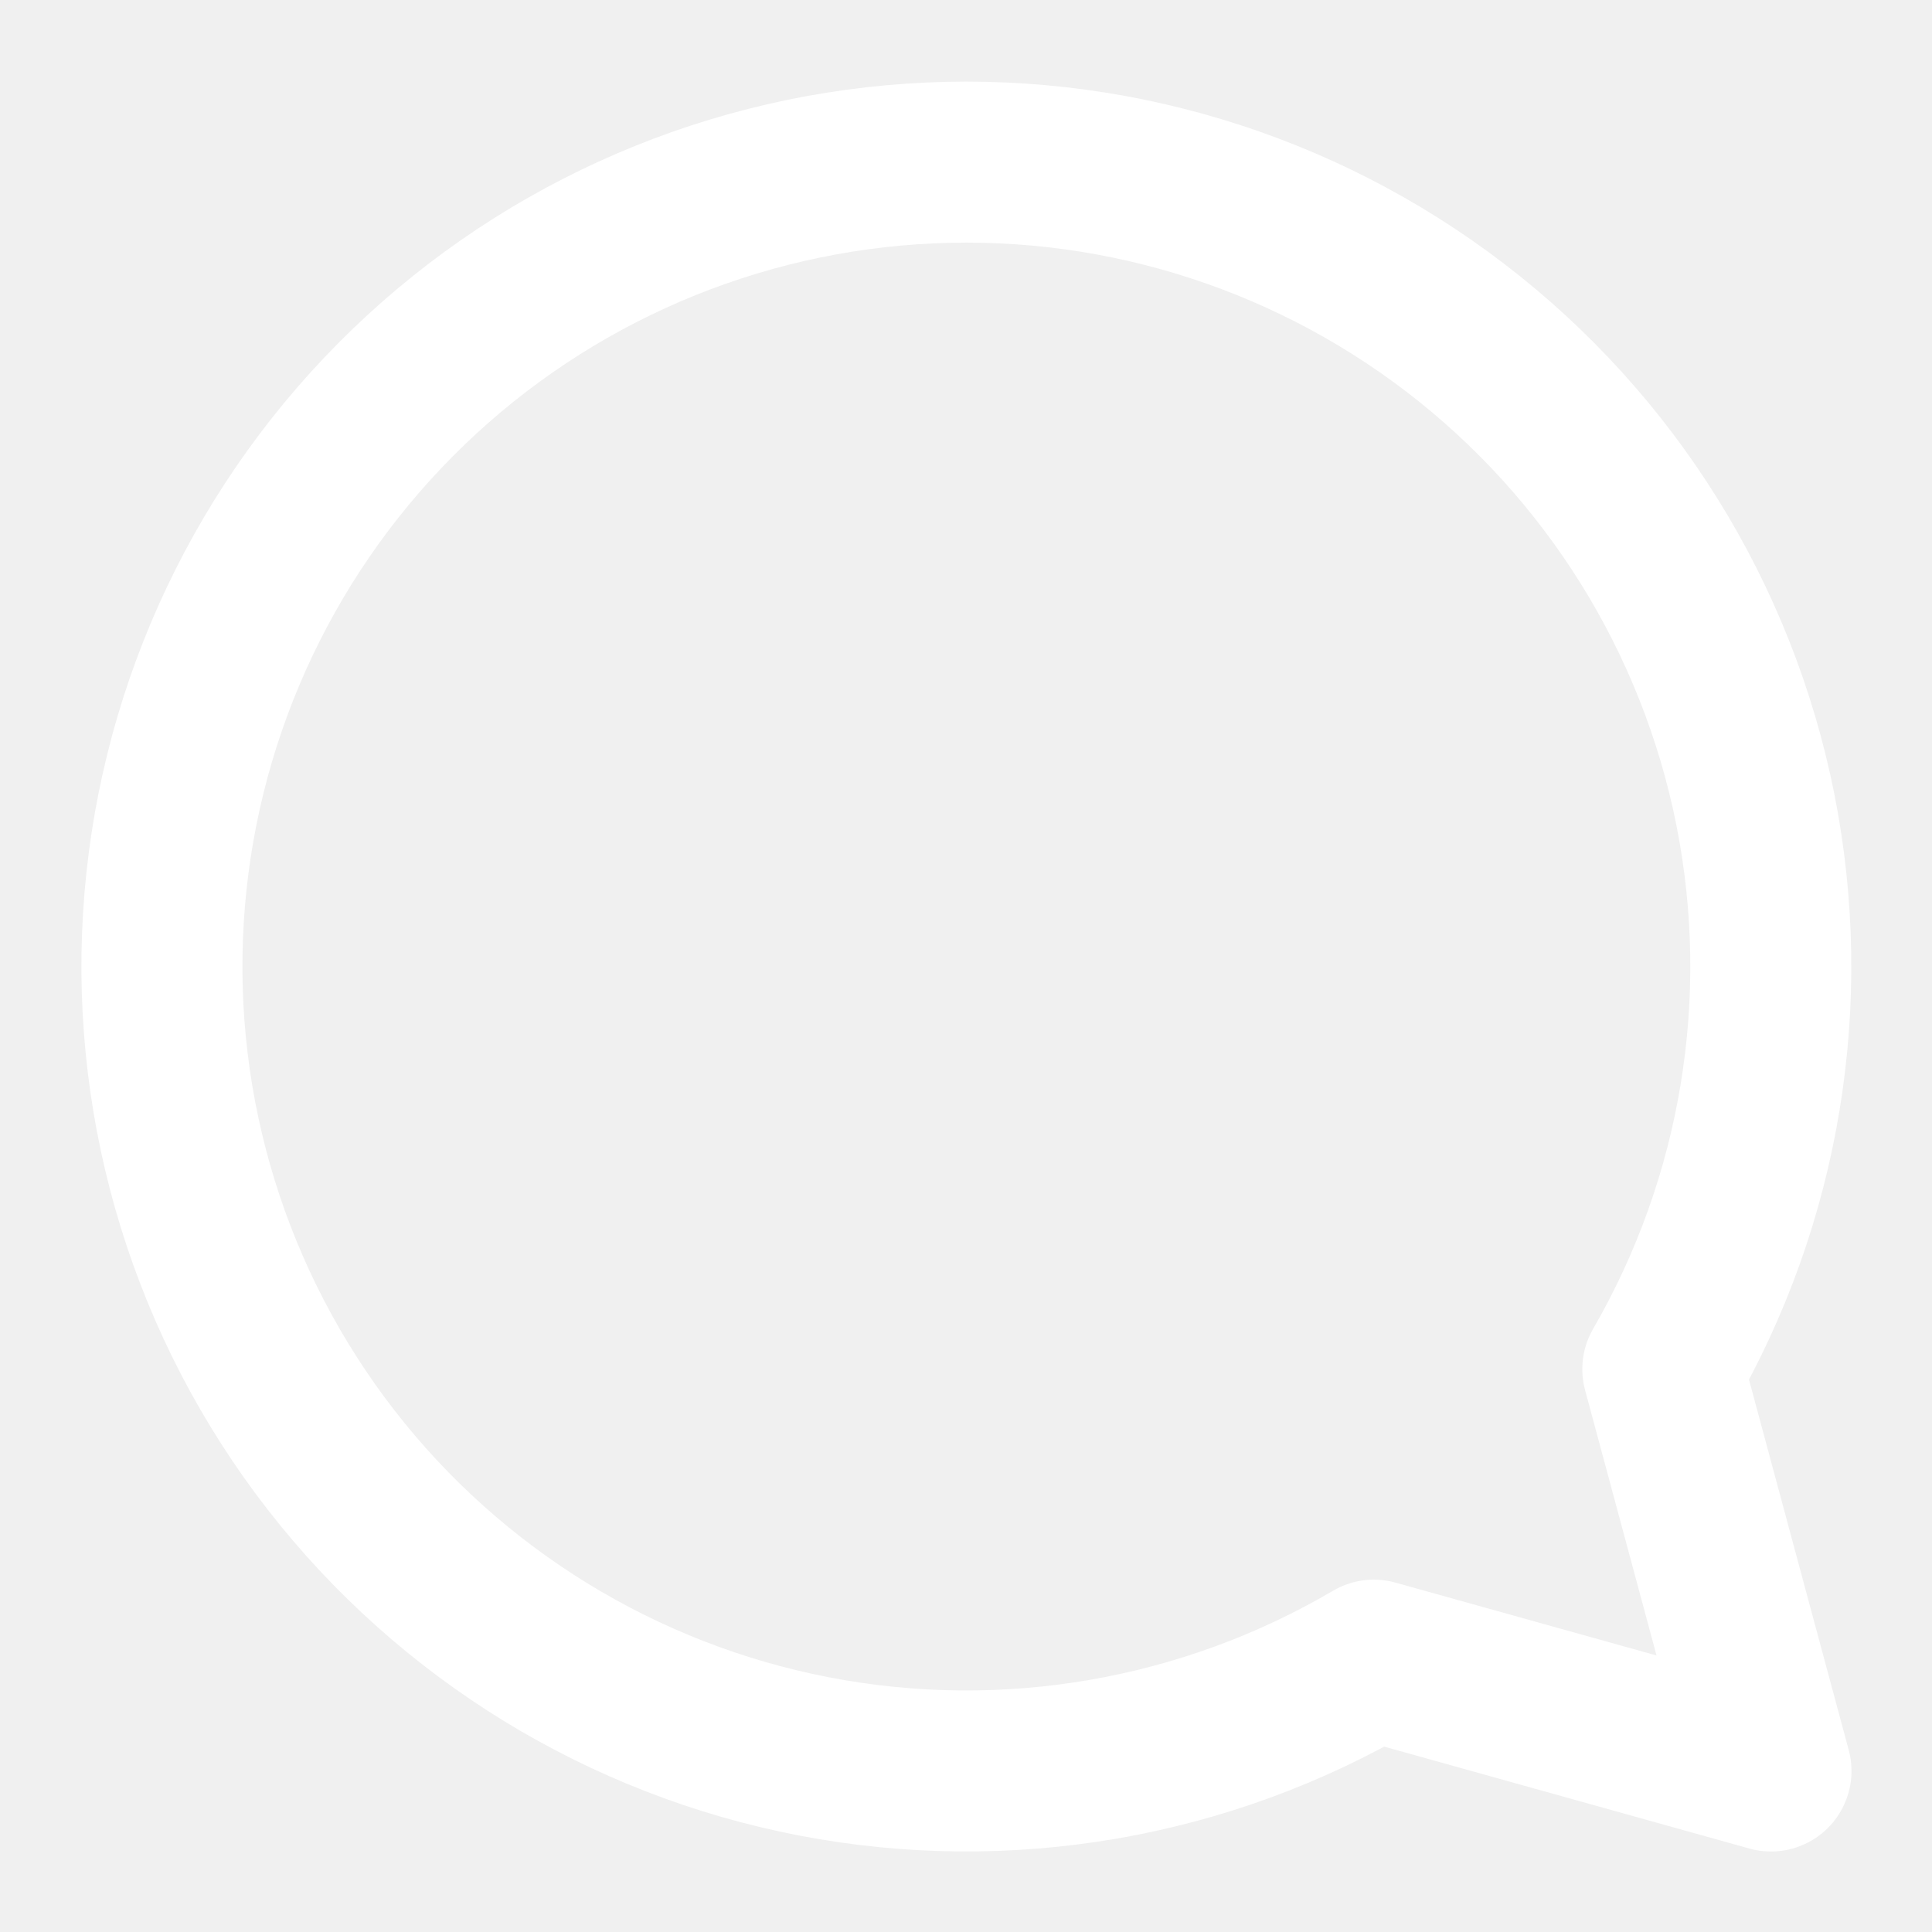
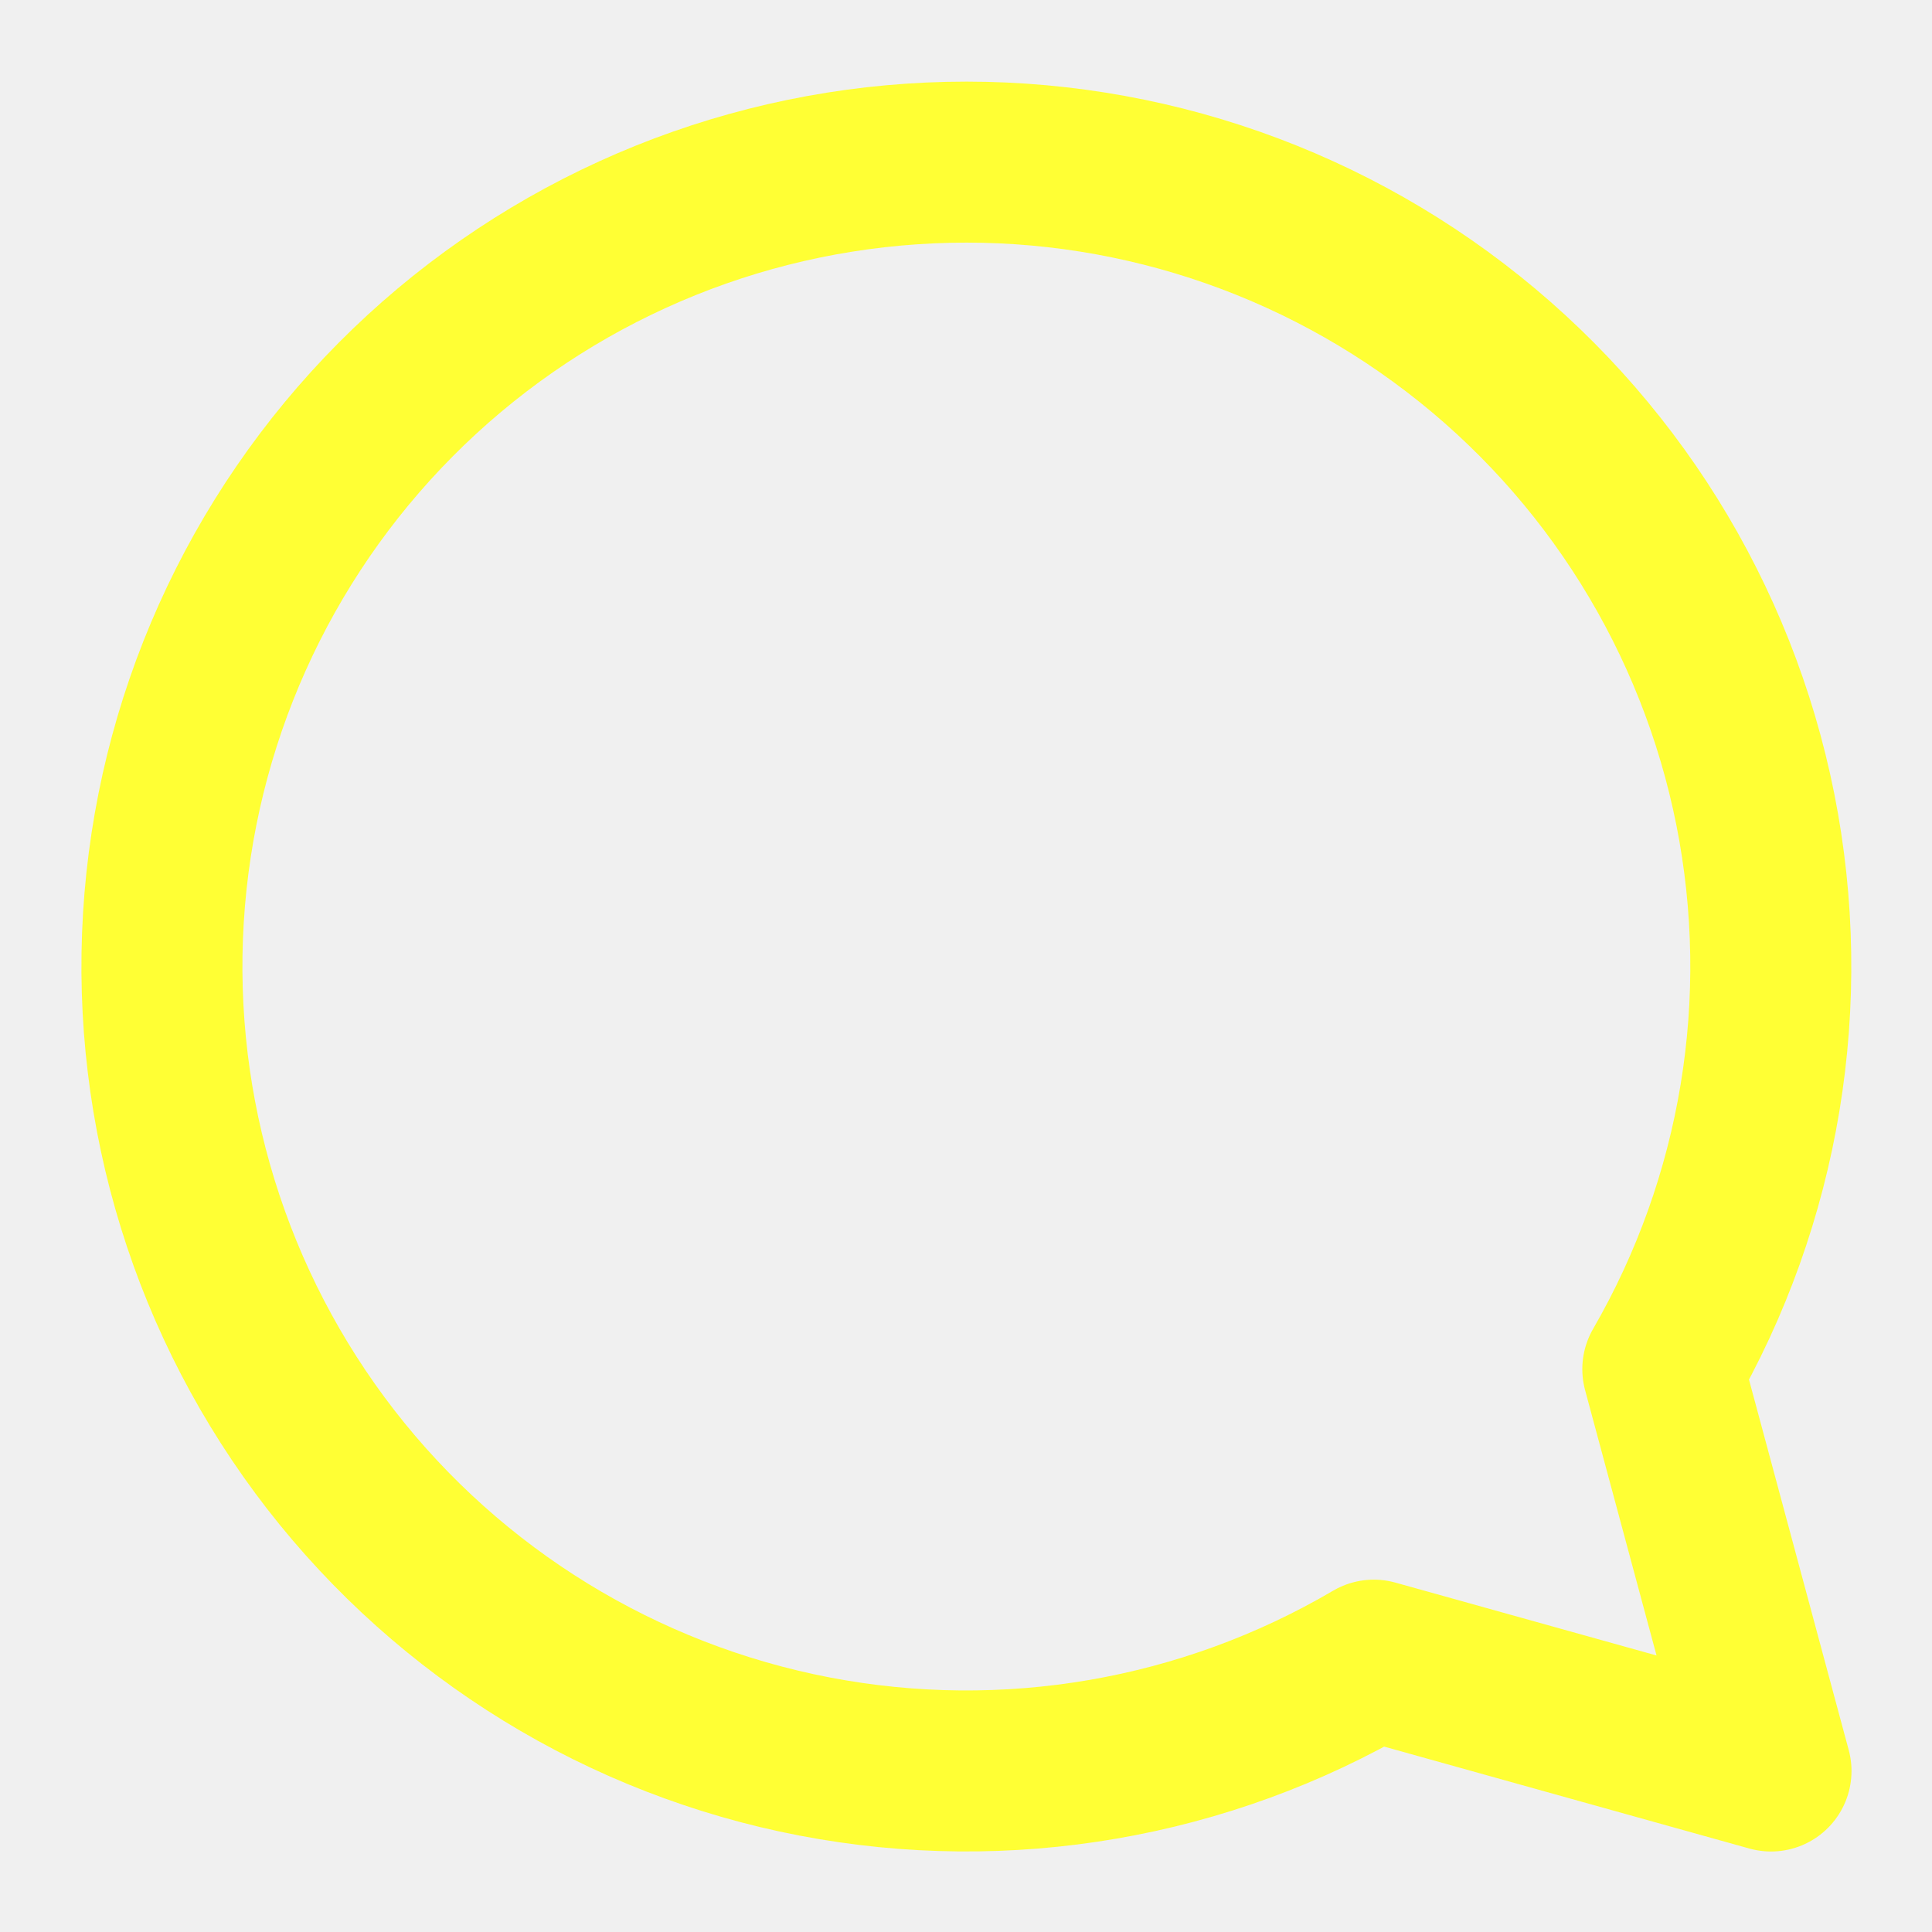
<svg xmlns="http://www.w3.org/2000/svg" width="24" height="24" viewBox="0 0 24 24" fill="none">
-   <path d="M20.656 17.008C21.871 14.906 22.279 12.434 21.805 10.053C21.33 7.672 20.005 5.545 18.076 4.07C16.148 2.595 13.749 1.872 11.327 2.037C8.904 2.201 6.625 3.242 4.914 4.965C3.203 6.688 2.178 8.974 2.03 11.398C1.882 13.821 2.622 16.215 4.11 18.133C5.599 20.051 7.735 21.362 10.119 21.82C12.503 22.278 14.973 21.853 17.066 20.623L22 22L20.656 17.008Z" stroke="white" stroke-width="2" stroke-linejoin="round" />
+   <path d="M20.656 17.008C21.871 14.906 22.279 12.434 21.805 10.053C21.33 7.672 20.005 5.545 18.076 4.07C16.148 2.595 13.749 1.872 11.327 2.037C8.904 2.201 6.625 3.242 4.914 4.965C3.203 6.688 2.178 8.974 2.03 11.398C1.882 13.821 2.622 16.215 4.11 18.133C5.599 20.051 7.735 21.362 10.119 21.82C12.503 22.278 14.973 21.853 17.066 20.623L22 22L20.656 17.008Z" stroke="#ffff34" stroke-width="2" stroke-linejoin="round" />
</svg>
